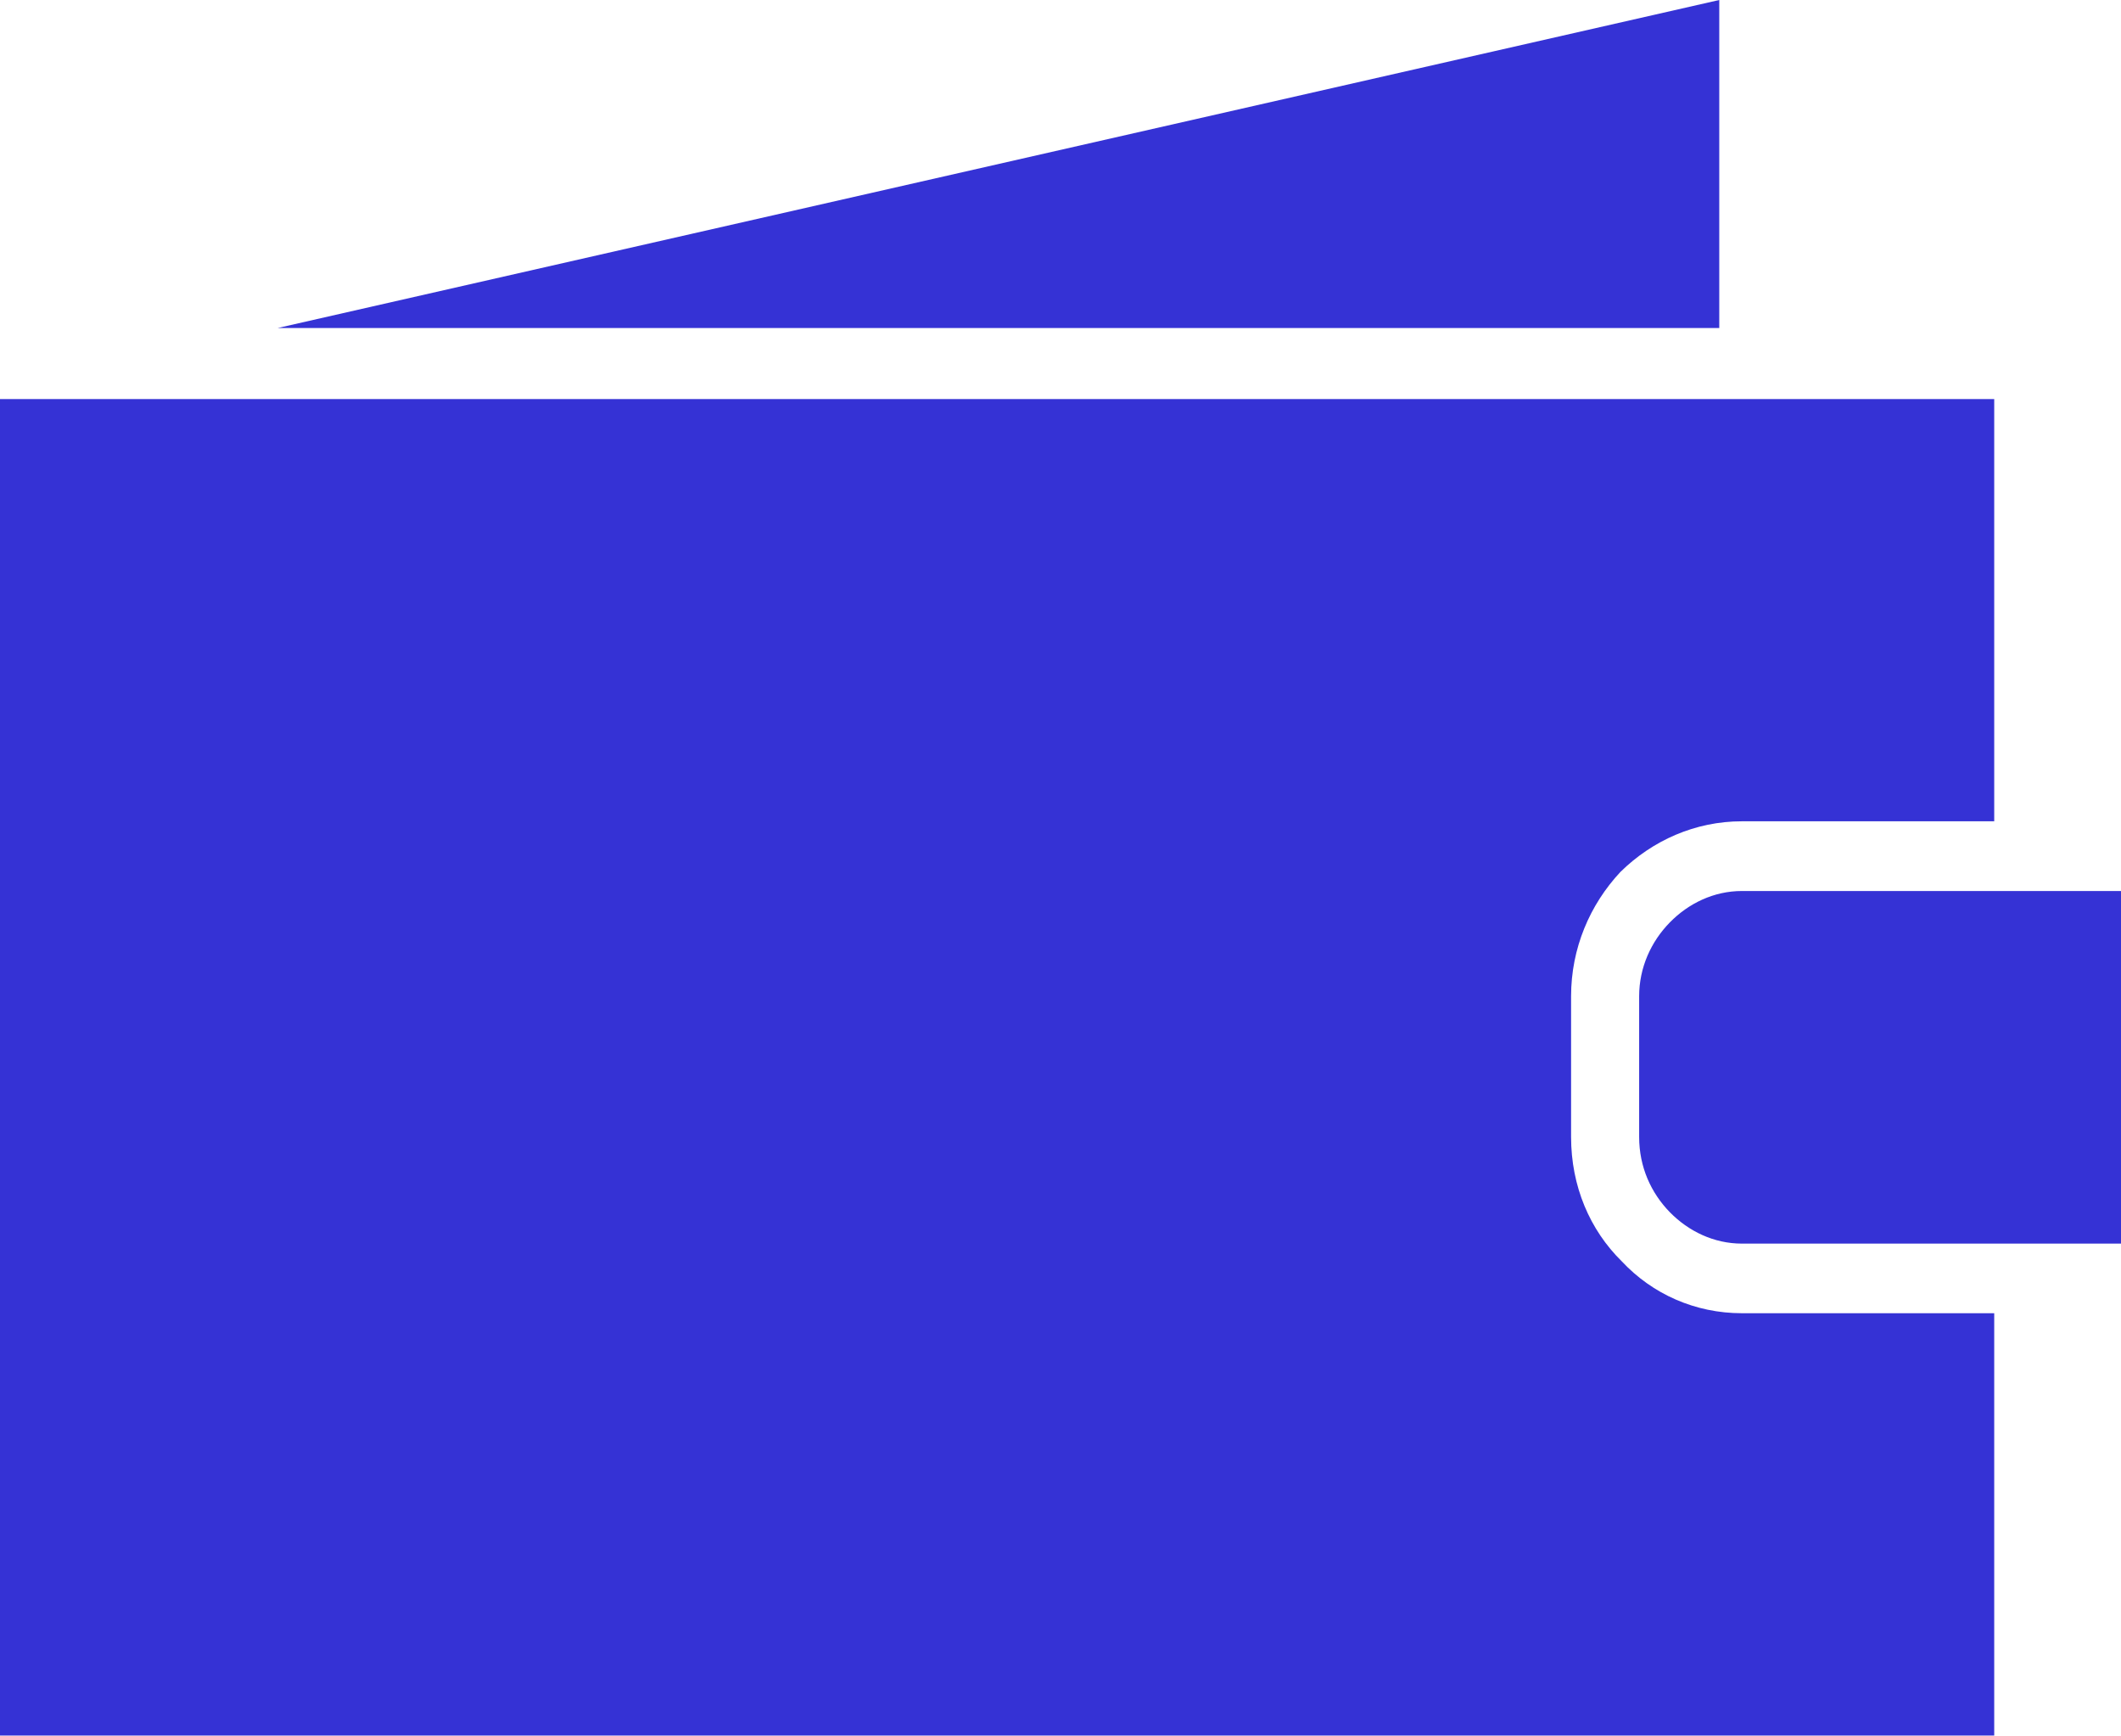
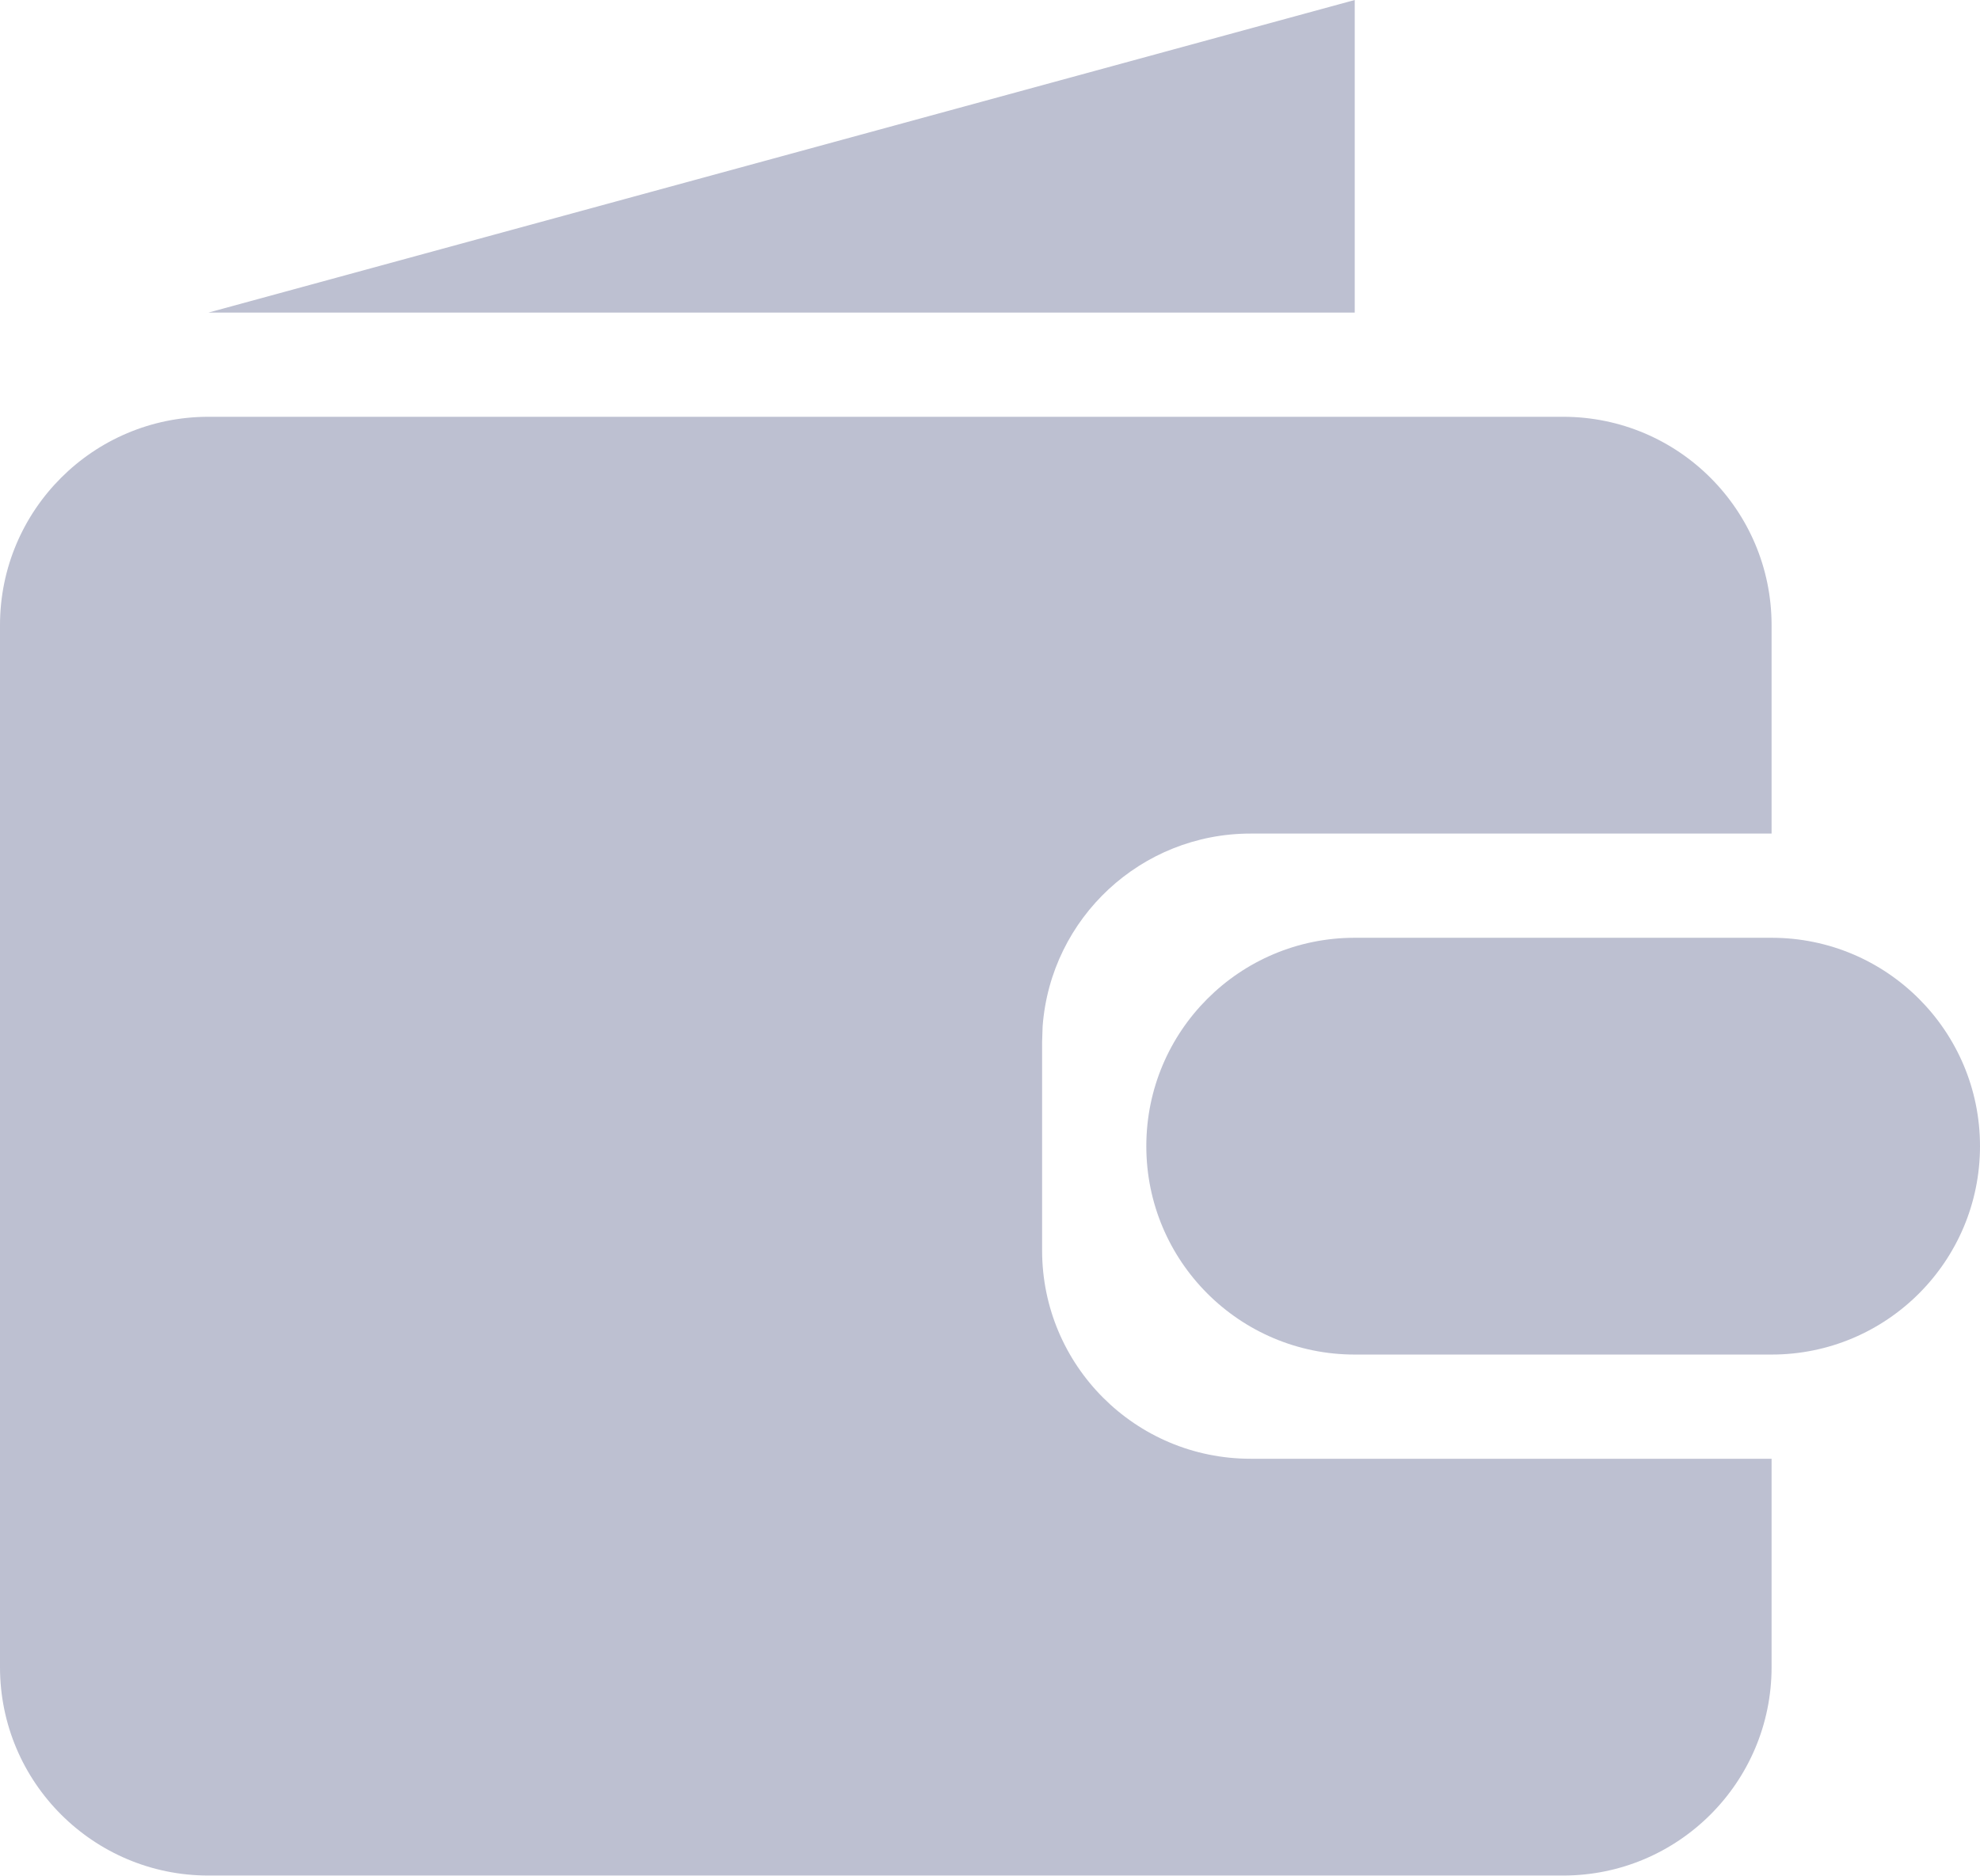
- <svg xmlns="http://www.w3.org/2000/svg" width="22px" height="18px" viewBox="0 0 22 18" version="1.1">
-   <defs />
-   <g id="Header" stroke="none" stroke-width="1" fill="none" fill-rule="evenodd">
-     <g id="Reg-header-web" transform="translate(-1107, -30)" fill="#3532D5">
-       <g id="noun_1492935_cc" transform="translate(1107, 30)">
-         <path d="M3.07424878e-15,18 L20.685,18 L20.685,13.62 L18.068,13.62 C17.583,13.62 17.14,13.422 16.822,13.082 C16.49,12.756 16.296,12.302 16.296,11.792 L16.296,10.332 C16.296,9.836 16.49,9.383 16.808,9.043 C17.14,8.717 17.583,8.518 18.068,8.518 L20.685,8.518 L20.685,4.139 L0,4.139 L3.07424878e-15,18 Z M2.88,3.402 L17.833,3.402 L17.833,0 L2.88,3.402 Z M18.068,12.898 L22,12.898 L22,9.241 L18.068,9.241 C17.777,9.241 17.514,9.369 17.32,9.567 C17.126,9.765 17.002,10.035 17.002,10.332 L17.002,11.792 C17.002,12.104 17.126,12.373 17.32,12.572 C17.514,12.77 17.777,12.898 18.068,12.898 Z" id="Shape" />
-       </g>
-     </g>
-   </g>
+ <svg xmlns="http://www.w3.org/2000/svg" width="19" height="18" fill-rule="evenodd" fill="#bdc0d1">
+   <path d="M15 4a2 2 0 0 1 2 2v2h-5a2 2 0 0 0-1.995 1.85L10 10v2a2 2 0 0 0 2 2h5v2a2 2 0 0 1-2 2H2a2 2 0 0 1-2-2V6a2 2 0 0 1 2-2h13z" />
+   <rect width="8" height="4" x="11" y="9" rx="2" />
+   <path d="M2 3h11V0z" />
</svg>
